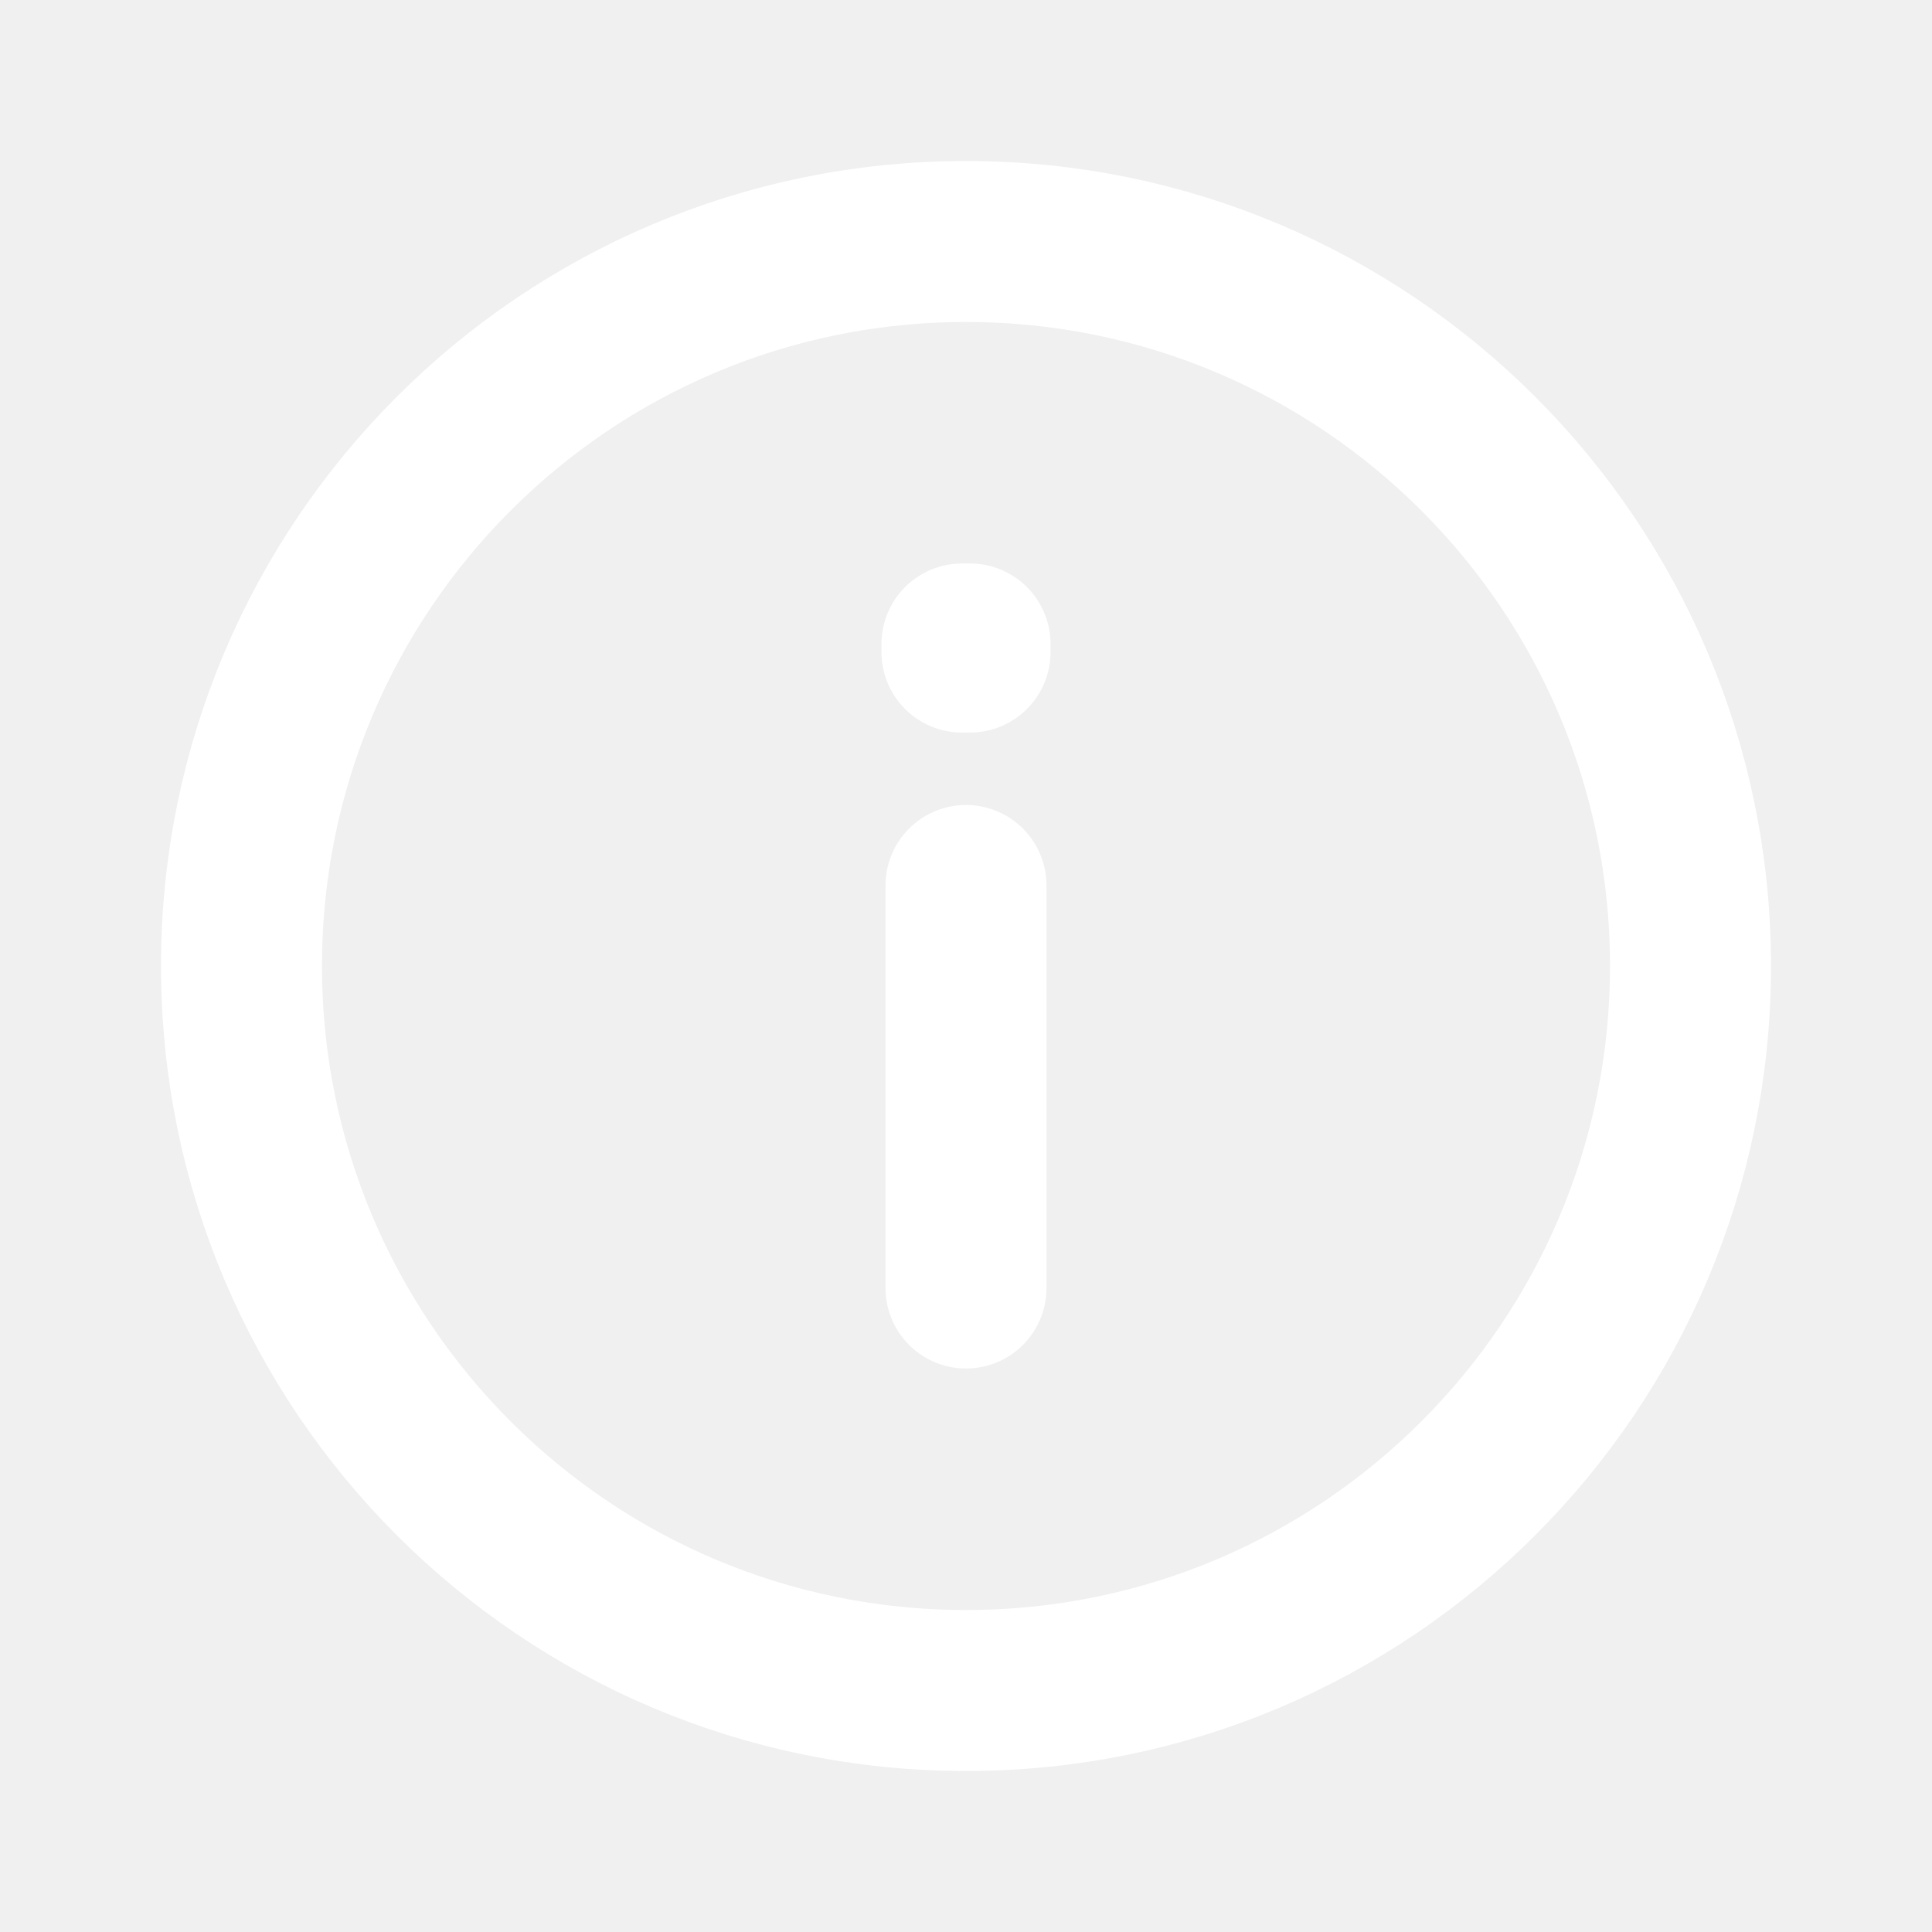
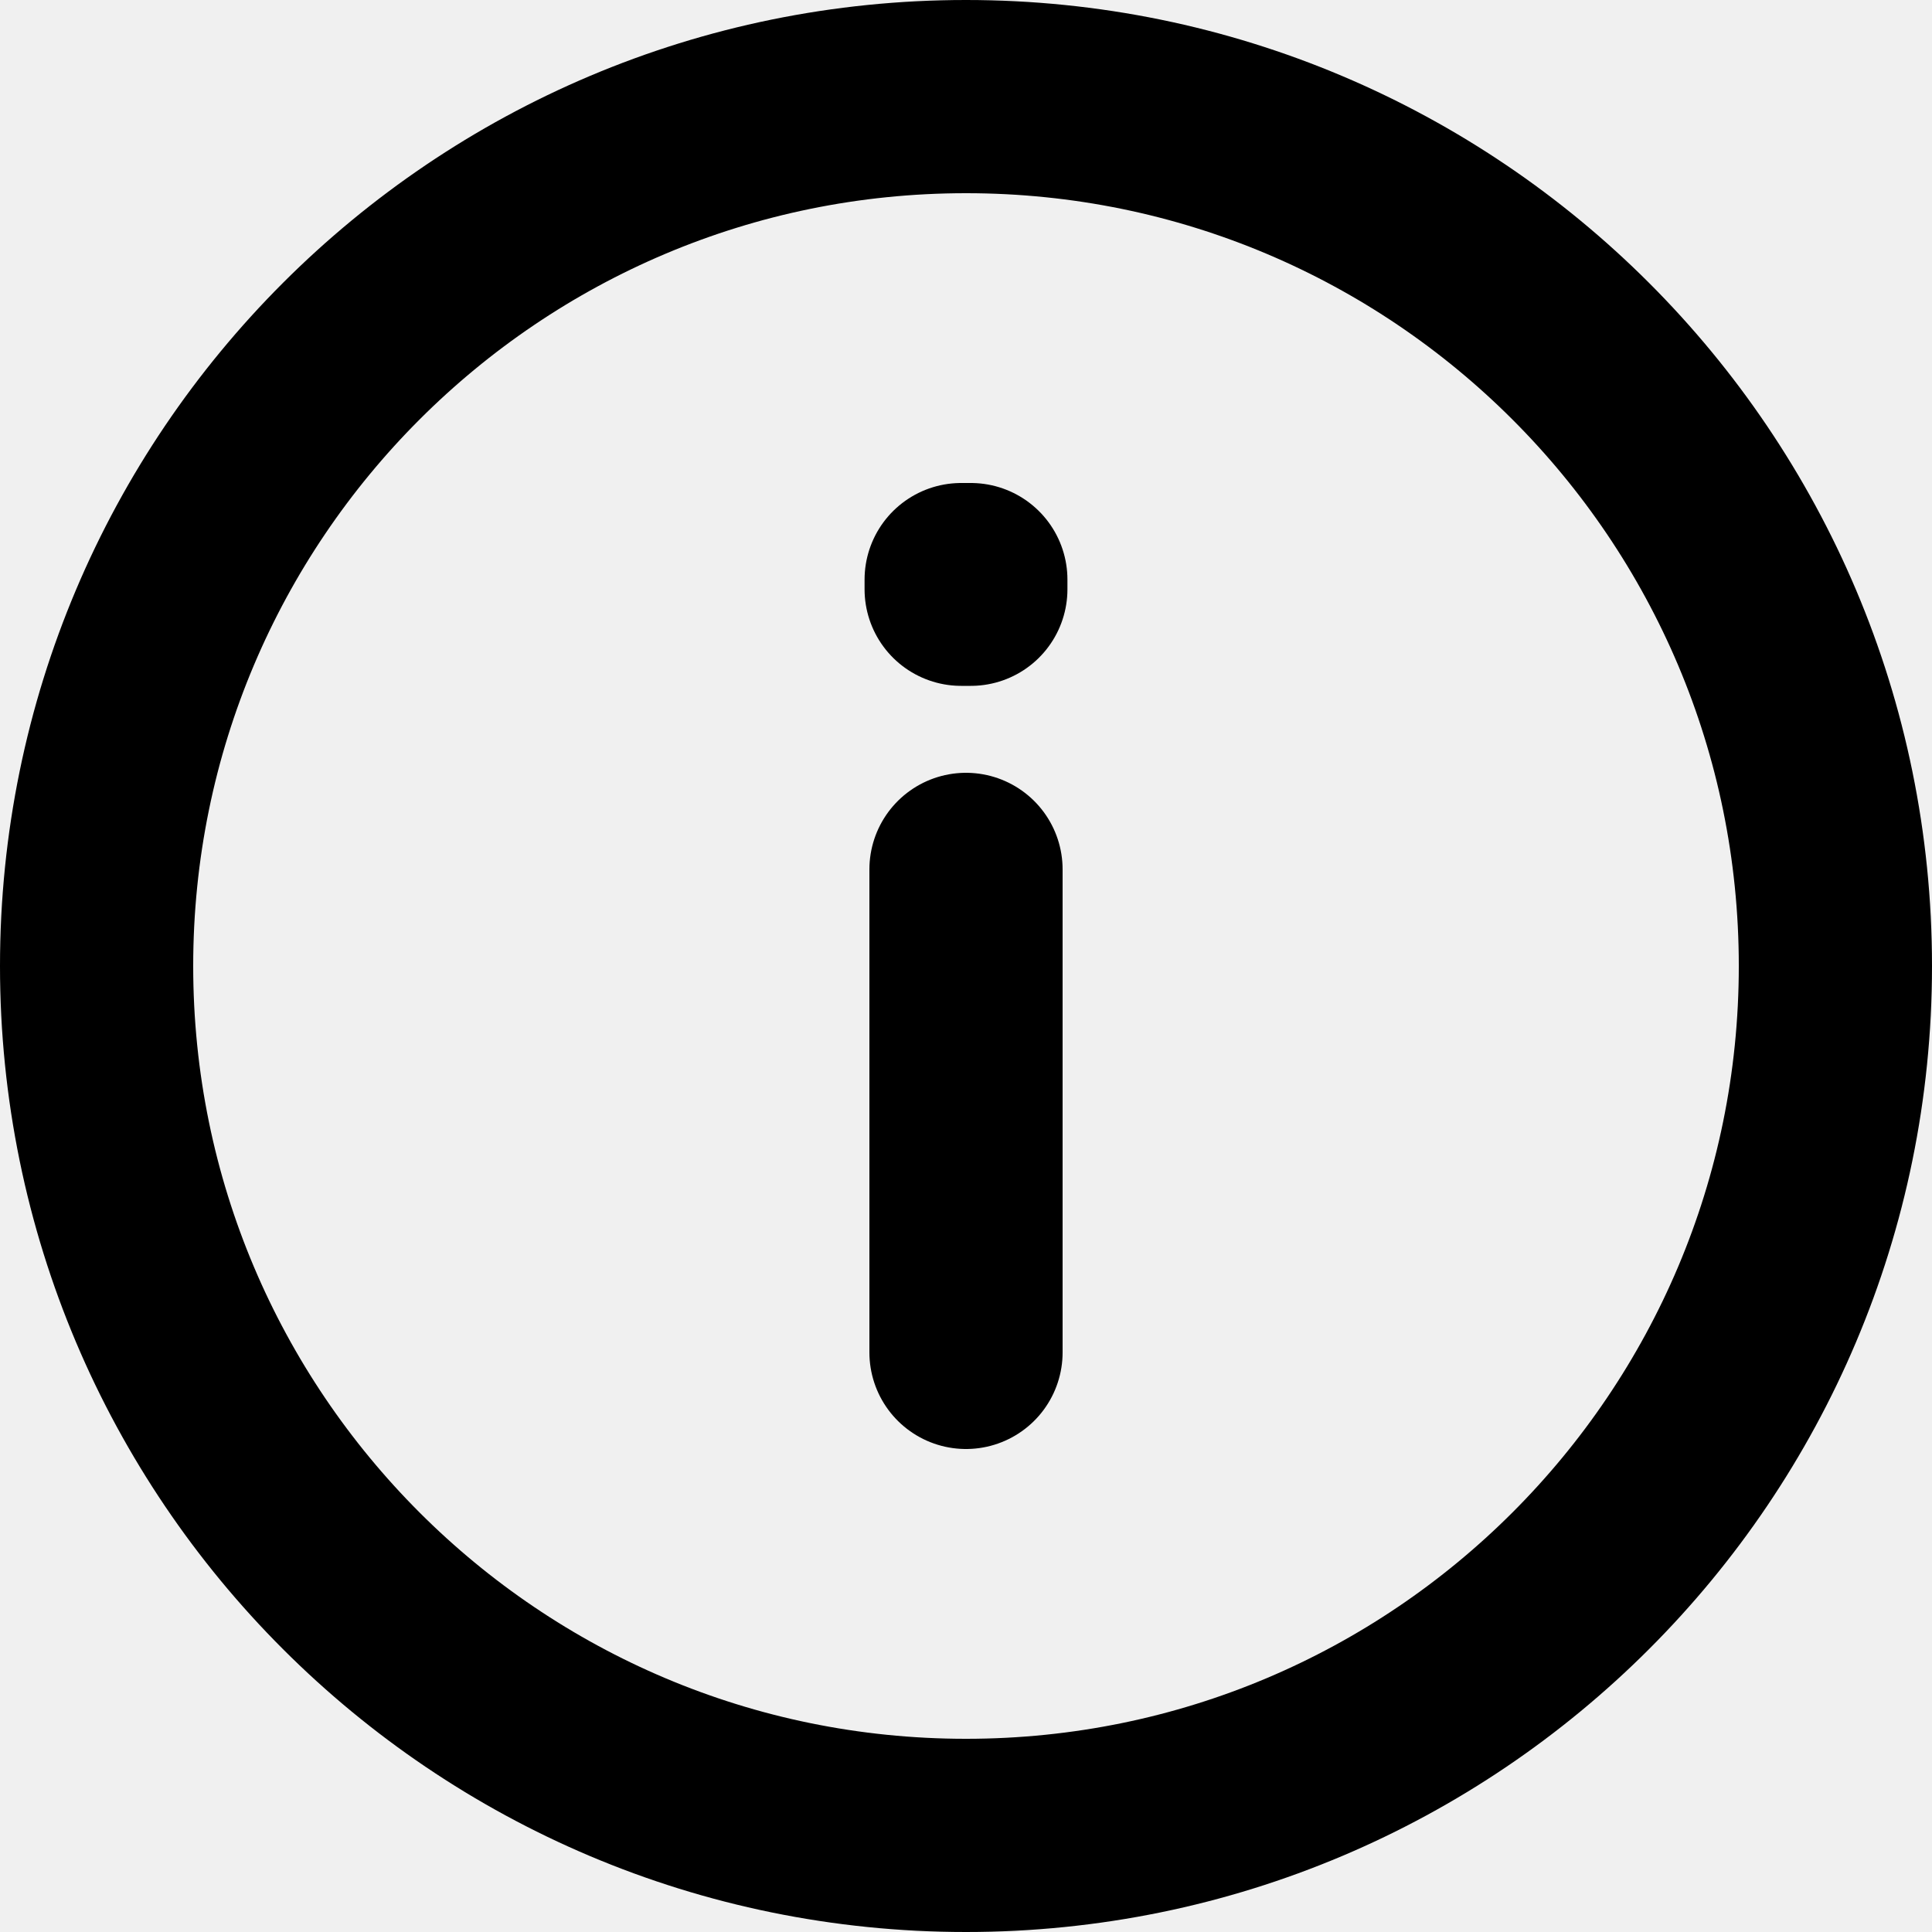
- <svg xmlns="http://www.w3.org/2000/svg" width="24" height="24" viewBox="0 0 24 24" fill="none">
-   <path d="M12 11V16M12 21C7.029 21 3 16.971 3 12C3 7.029 7.029 3 12 3C16.971 3 21 7.029 21 12C21 16.971 16.971 21 12 21ZM12.05 8V8.1L11.95 8.1V8H12.05Z" stroke="white" stroke-width="2" stroke-linecap="round" stroke-linejoin="round" />
+ <svg xmlns="http://www.w3.org/2000/svg" width="20" height="20" viewBox="0 0 20 20" fill="none">
+   <path d="M10 9V14M10 19C5.029 19 1 14.971 1 10C1 5.029 5.029 1 10 1C14.971 1 19 5.029 19 10C19 14.971 14.971 19 10 19ZM10.05 6V6.1L9.95 6.1V6H10.05Z" stroke="black" stroke-width="2" stroke-linecap="round" stroke-linejoin="round" />
</svg>
